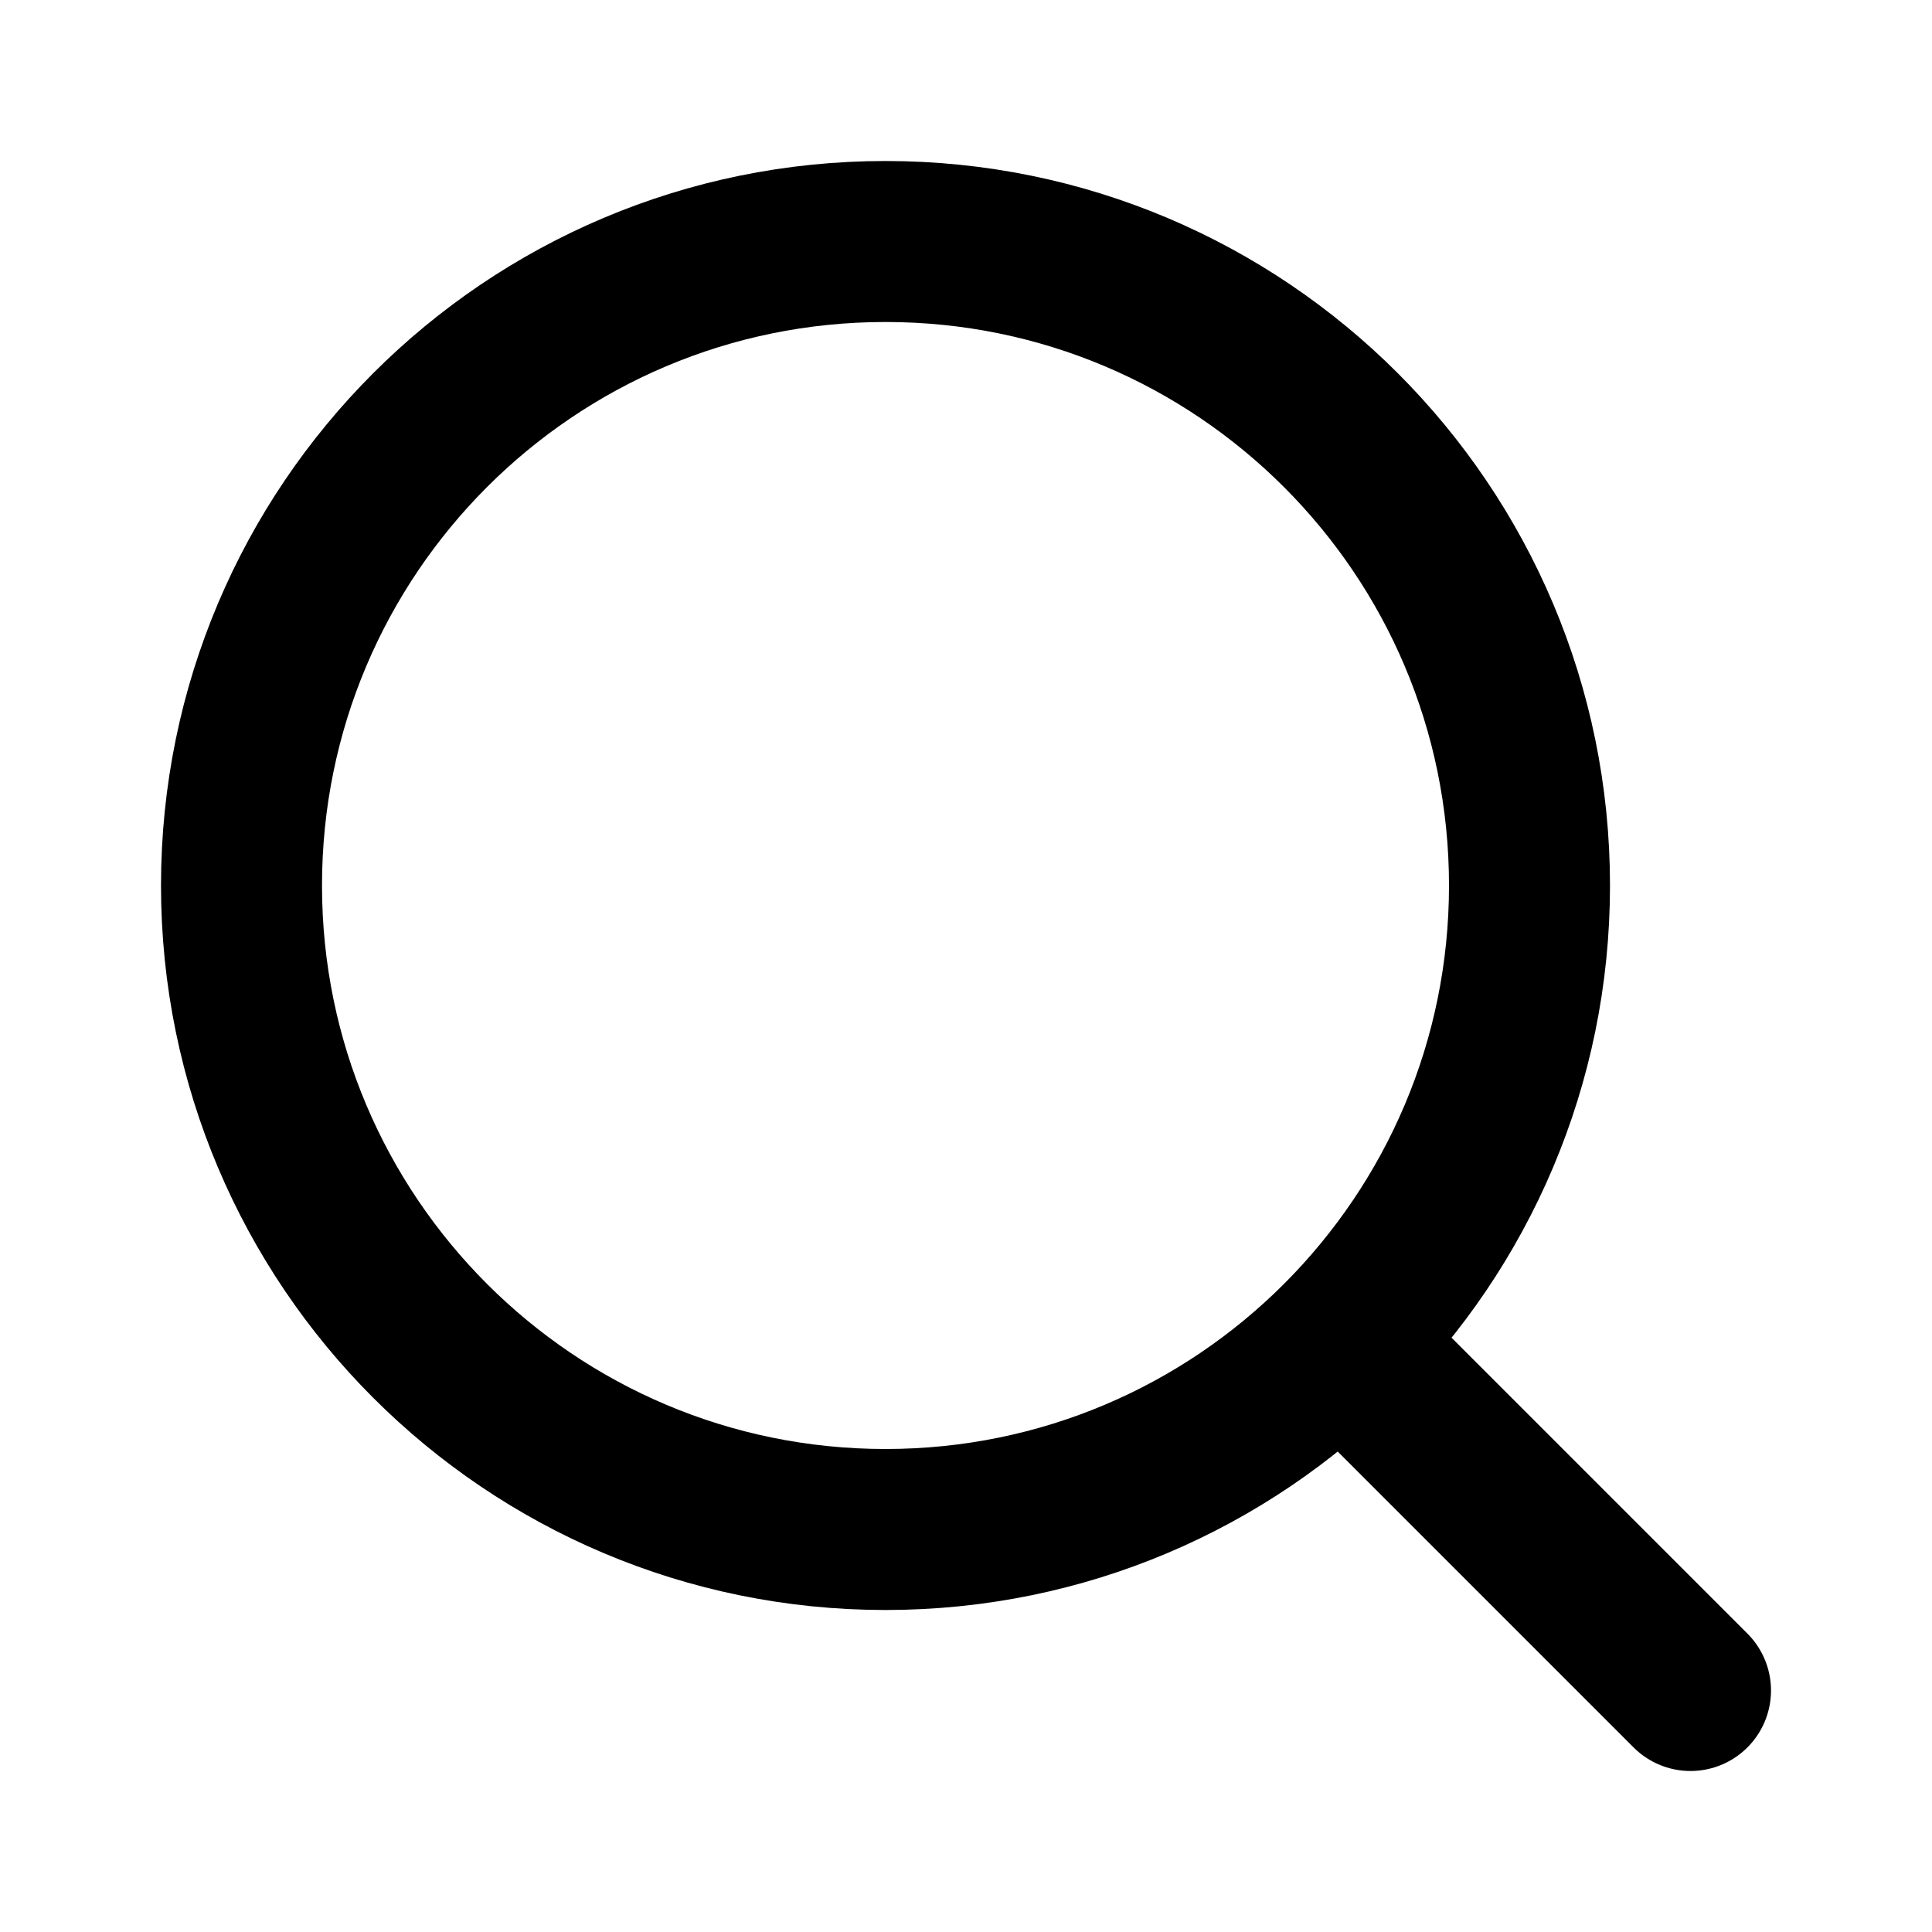
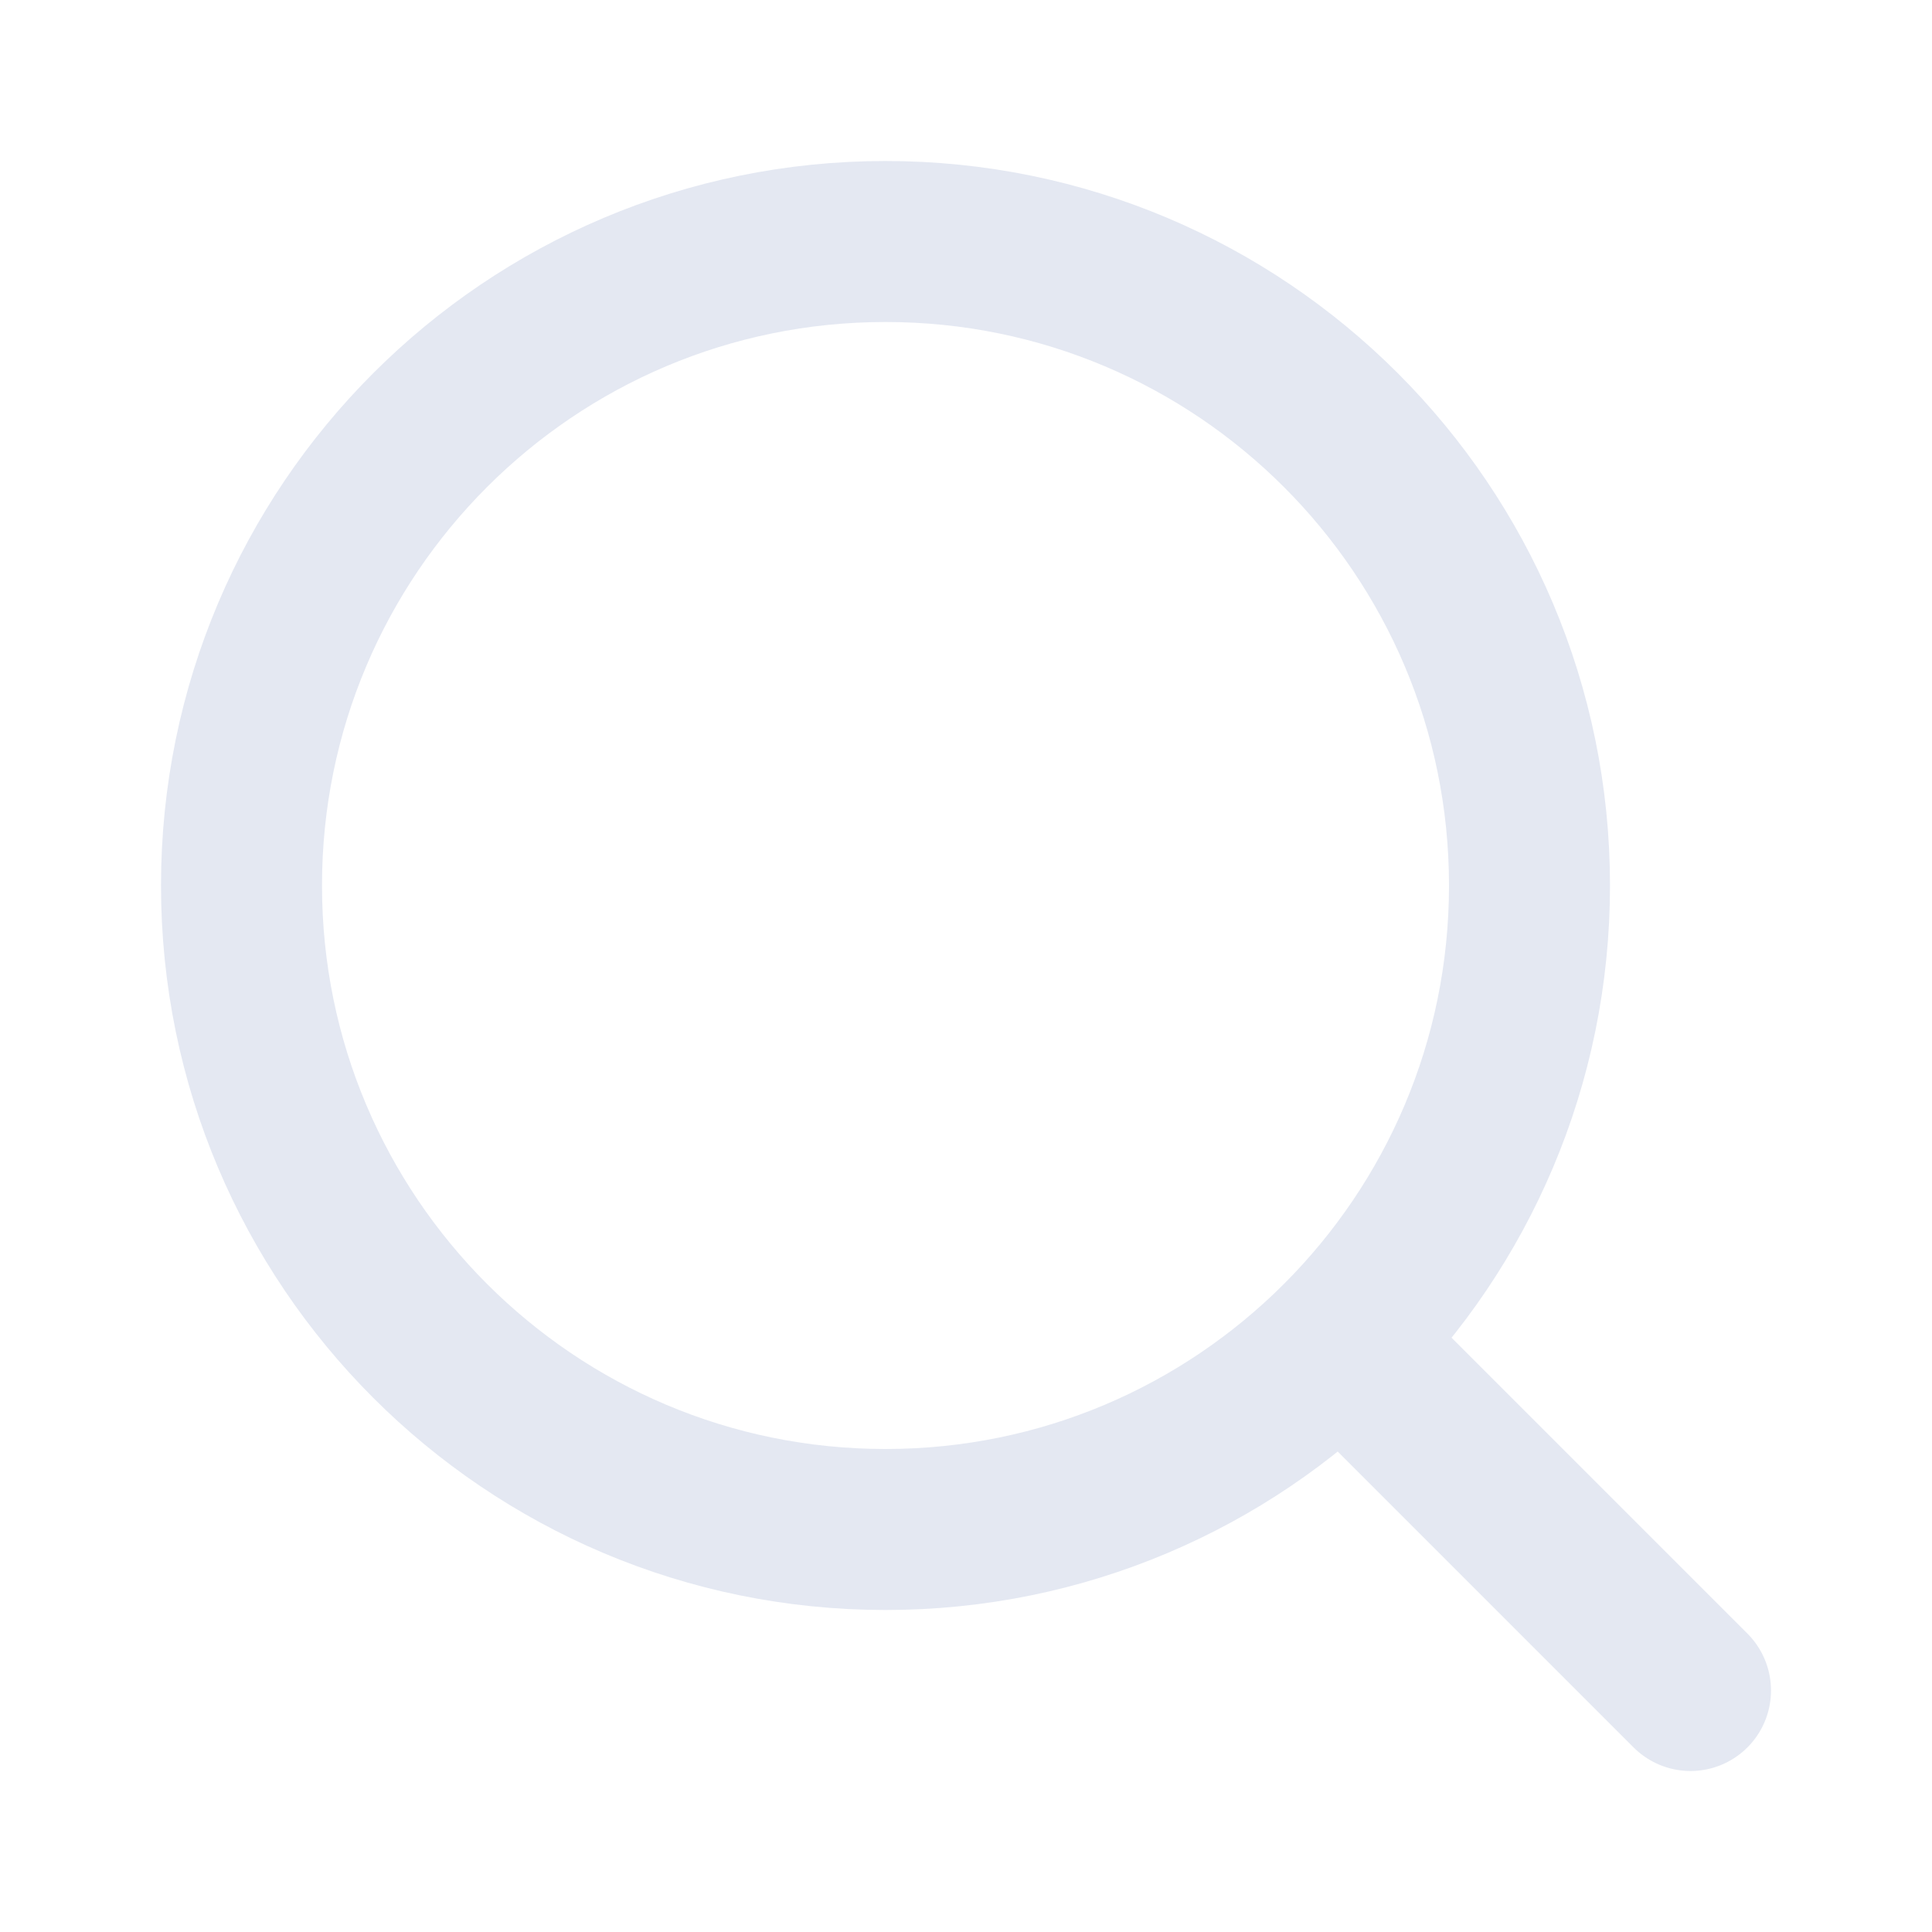
- <svg xmlns="http://www.w3.org/2000/svg" width="24" height="24" viewBox="0 0 24 24" fill="none" stroke="currentColor" stroke-width="2" stroke-linecap="round" stroke-linejoin="round">
+ <svg xmlns="http://www.w3.org/2000/svg" width="24" height="24" viewBox="0 0 24 24" fill="none" stroke="#e4e8f2" stroke-width="2" stroke-linecap="round" stroke-linejoin="round">
  <path d="m21 21-4.34-4.34" />
  <circle cx="11" cy="11" r="8" />
</svg>
